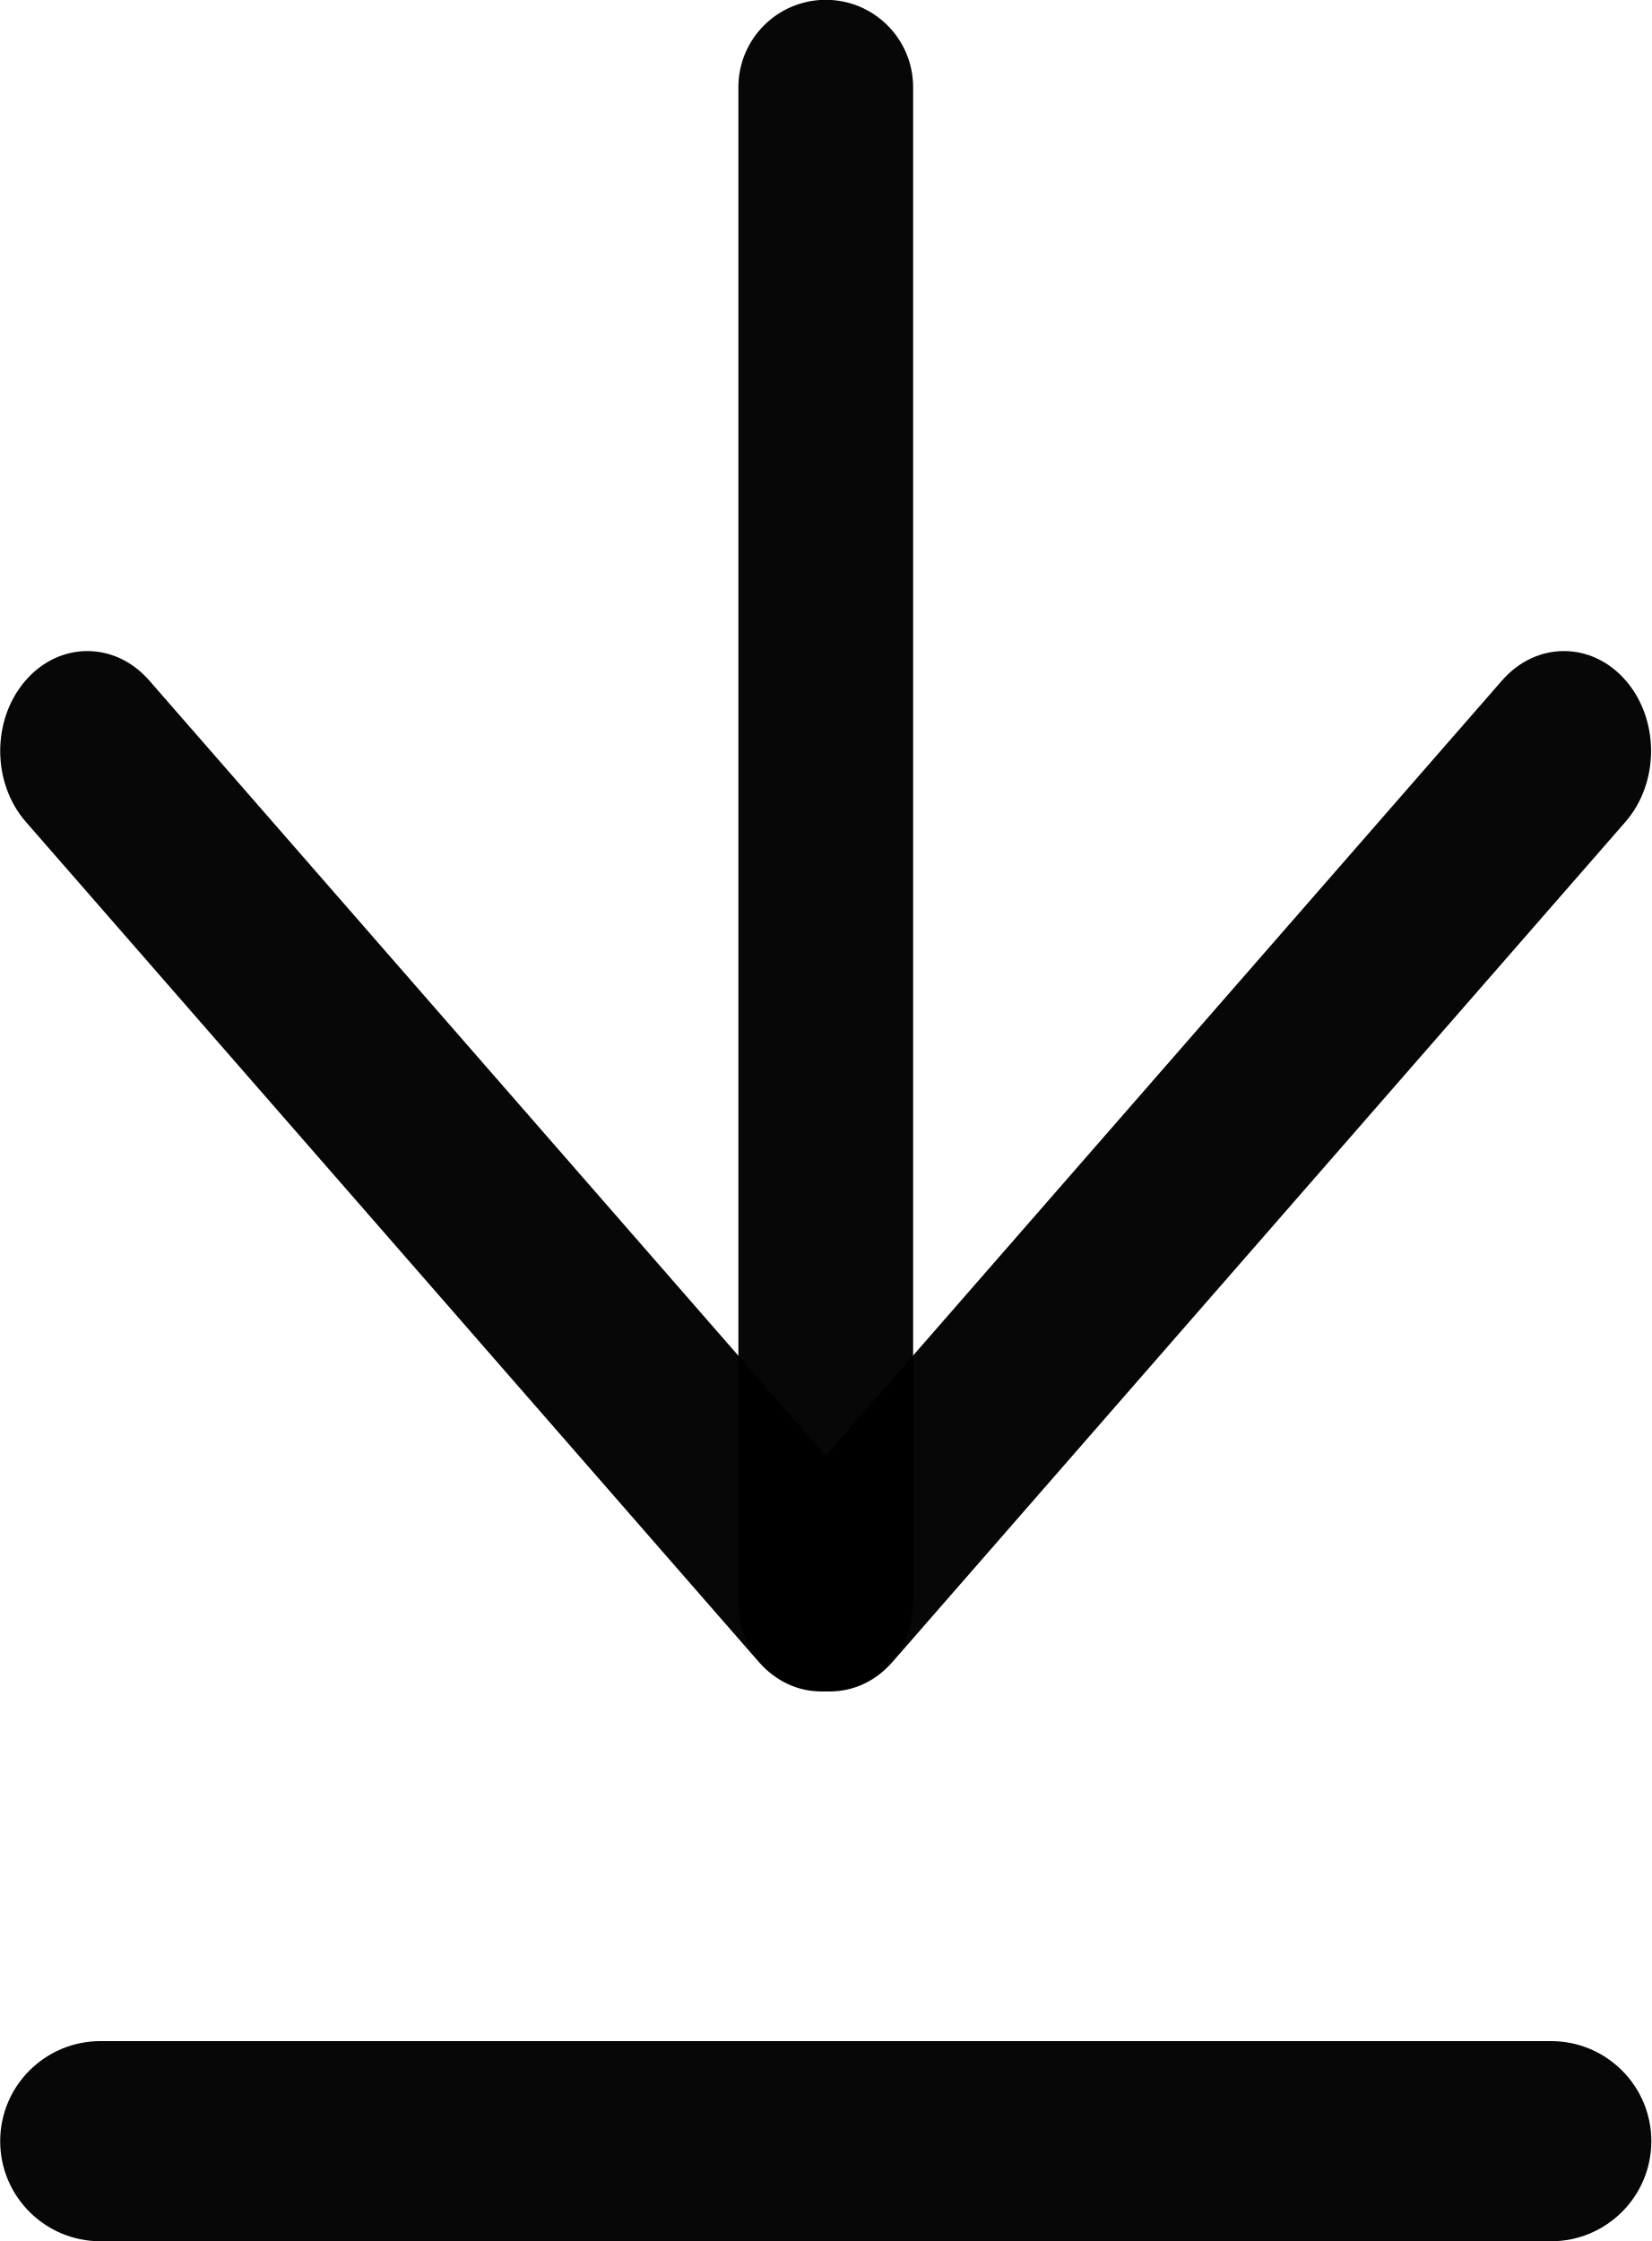
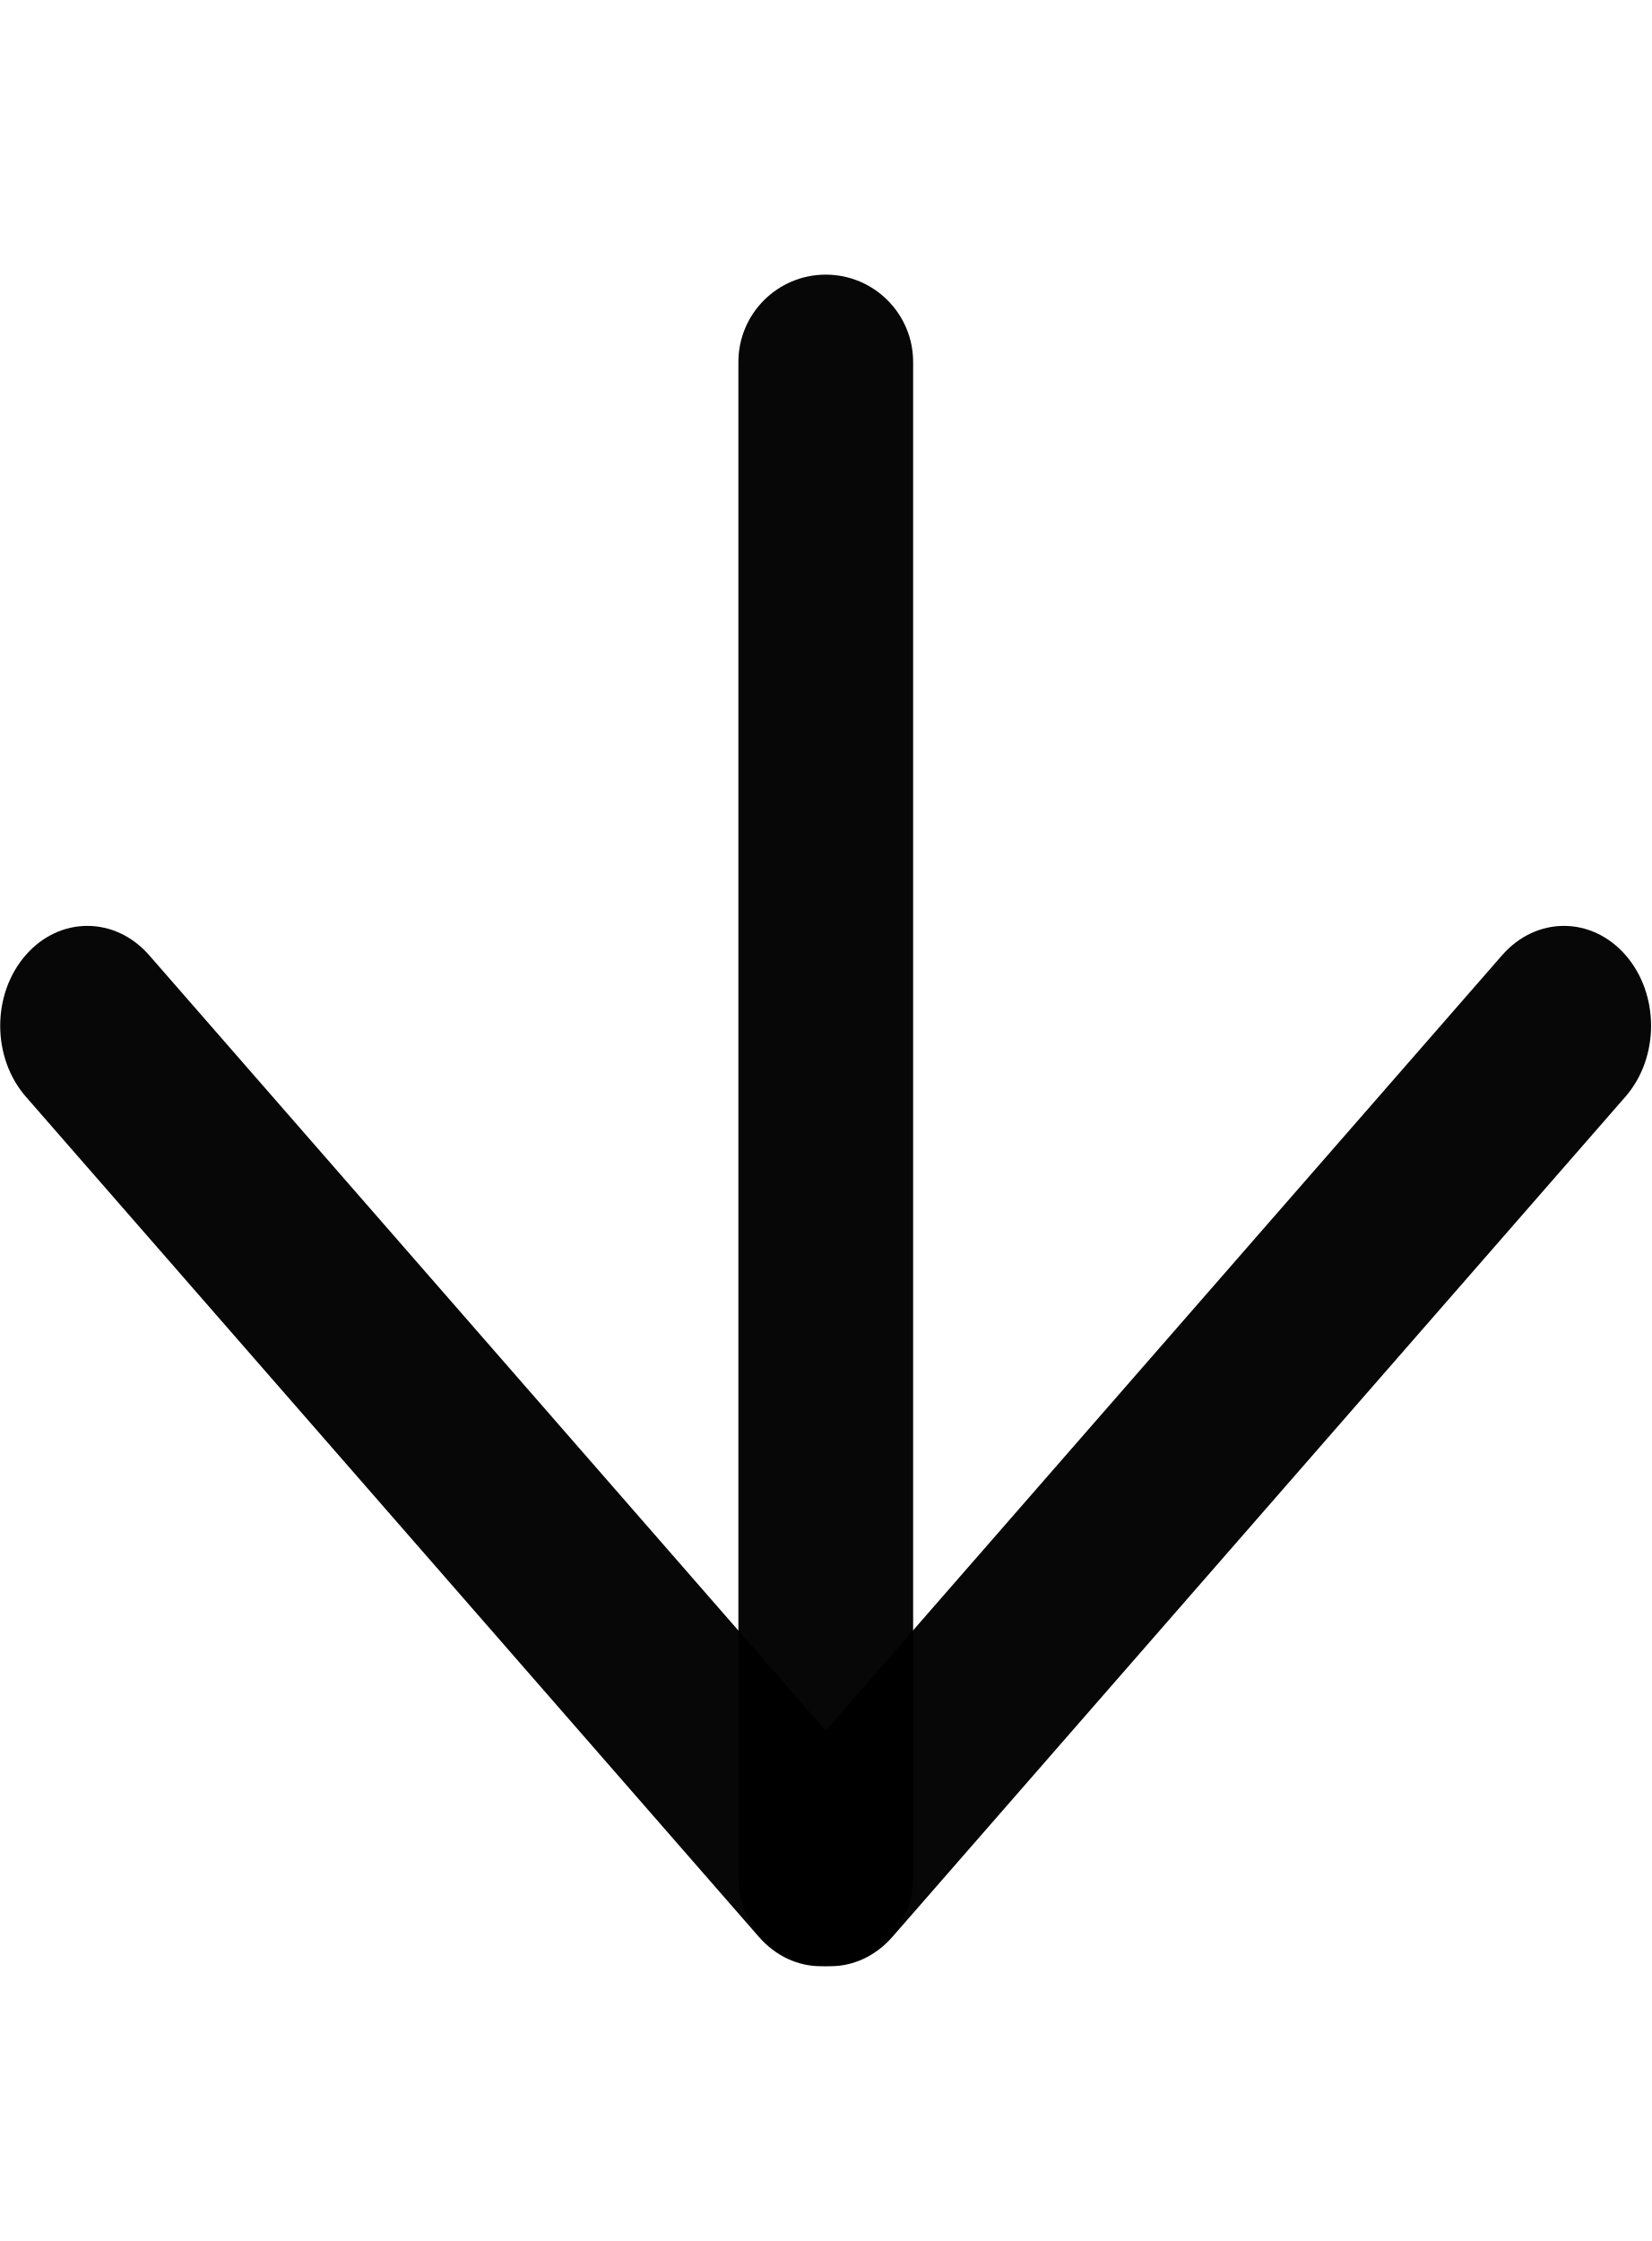
<svg xmlns="http://www.w3.org/2000/svg" width="14" height="19" viewBox="0 0 3.704 5.027" version="1.1" id="svg8">
  <defs id="defs2" />
  <g id="layer1" transform="translate(59.28936,-149.9644)">
-     <rect style="opacity:0.97;fill:#000000;fill-opacity:1;stroke:#f50000;stroke-width:0;stroke-linecap:round;stroke-linejoin:round;stroke-miterlimit:4;stroke-dasharray:none;stroke-opacity:1;paint-order:stroke markers fill" id="rect985" width="3.704" height="0.449" x="55.585" y="-154.992" ry="0.225" transform="scale(-1)" />
-     <rect style="opacity:0.97;fill:#000000;fill-opacity:1;stroke:#f50000;stroke-width:0;stroke-linecap:round;stroke-linejoin:round;stroke-miterlimit:4;stroke-dasharray:none;stroke-opacity:1;paint-order:stroke markers fill" id="rect985-6" width="2.923" height="0.421" x="142.841" y="-58.415" ry="0.211" transform="matrix(-0.6574327,0.7535133,-0.6574327,-0.7535133,0,0)" />
-     <rect style="opacity:0.97;fill:#000000;fill-opacity:1;stroke:#f50000;stroke-width:0;stroke-linecap:round;stroke-linejoin:round;stroke-miterlimit:4;stroke-dasharray:none;stroke-opacity:1;paint-order:stroke markers fill" id="rect985-5" width="2.923" height="0.421" x="-58.398" y="-145.781" ry="0.211" transform="matrix(-0.6574327,-0.7535133,0.6574327,-0.7535133,0,0)" />
-     <rect style="opacity:0.97;fill:#000000;fill-opacity:1;stroke:#f50000;stroke-width:0;stroke-linecap:round;stroke-linejoin:round;stroke-miterlimit:4;stroke-dasharray:none;stroke-opacity:1;paint-order:stroke markers fill" id="rect985-5-2" width="3.794" height="0.392" x="-153.758" y="-57.633" ry="0.196" transform="rotate(-90)" />
+     <g id="g328" transform="translate(0,0.6164746)">
+       <rect style="opacity:0.97;fill:#000000;fill-opacity:1;stroke:#f50000;stroke-width:0;stroke-linecap:round;stroke-linejoin:round;stroke-miterlimit:4;stroke-dasharray:none;stroke-opacity:1;paint-order:stroke markers fill" id="rect985-6" width="2.923" height="0.421" x="142.841" y="-58.415" ry="0.211" transform="matrix(-0.6574327,0.7535133,-0.6574327,-0.7535133,0,0)" />
+       <rect style="opacity:0.97;fill:#000000;fill-opacity:1;stroke:#f50000;stroke-width:0;stroke-linecap:round;stroke-linejoin:round;stroke-miterlimit:4;stroke-dasharray:none;stroke-opacity:1;paint-order:stroke markers fill" id="rect985-5" width="2.923" height="0.421" x="-58.398" y="-145.781" ry="0.211" transform="matrix(-0.6574327,-0.7535133,0.6574327,-0.7535133,0,0)" />
+       <rect style="opacity:0.97;fill:#000000;fill-opacity:1;stroke:#f50000;stroke-width:0;stroke-linecap:round;stroke-linejoin:round;stroke-miterlimit:4;stroke-dasharray:none;stroke-opacity:1;paint-order:stroke markers fill" id="rect985-5-2" width="3.794" height="0.392" x="-153.758" y="-57.633" ry="0.196" transform="rotate(-90)" />
+     </g>
  </g>
</svg>
